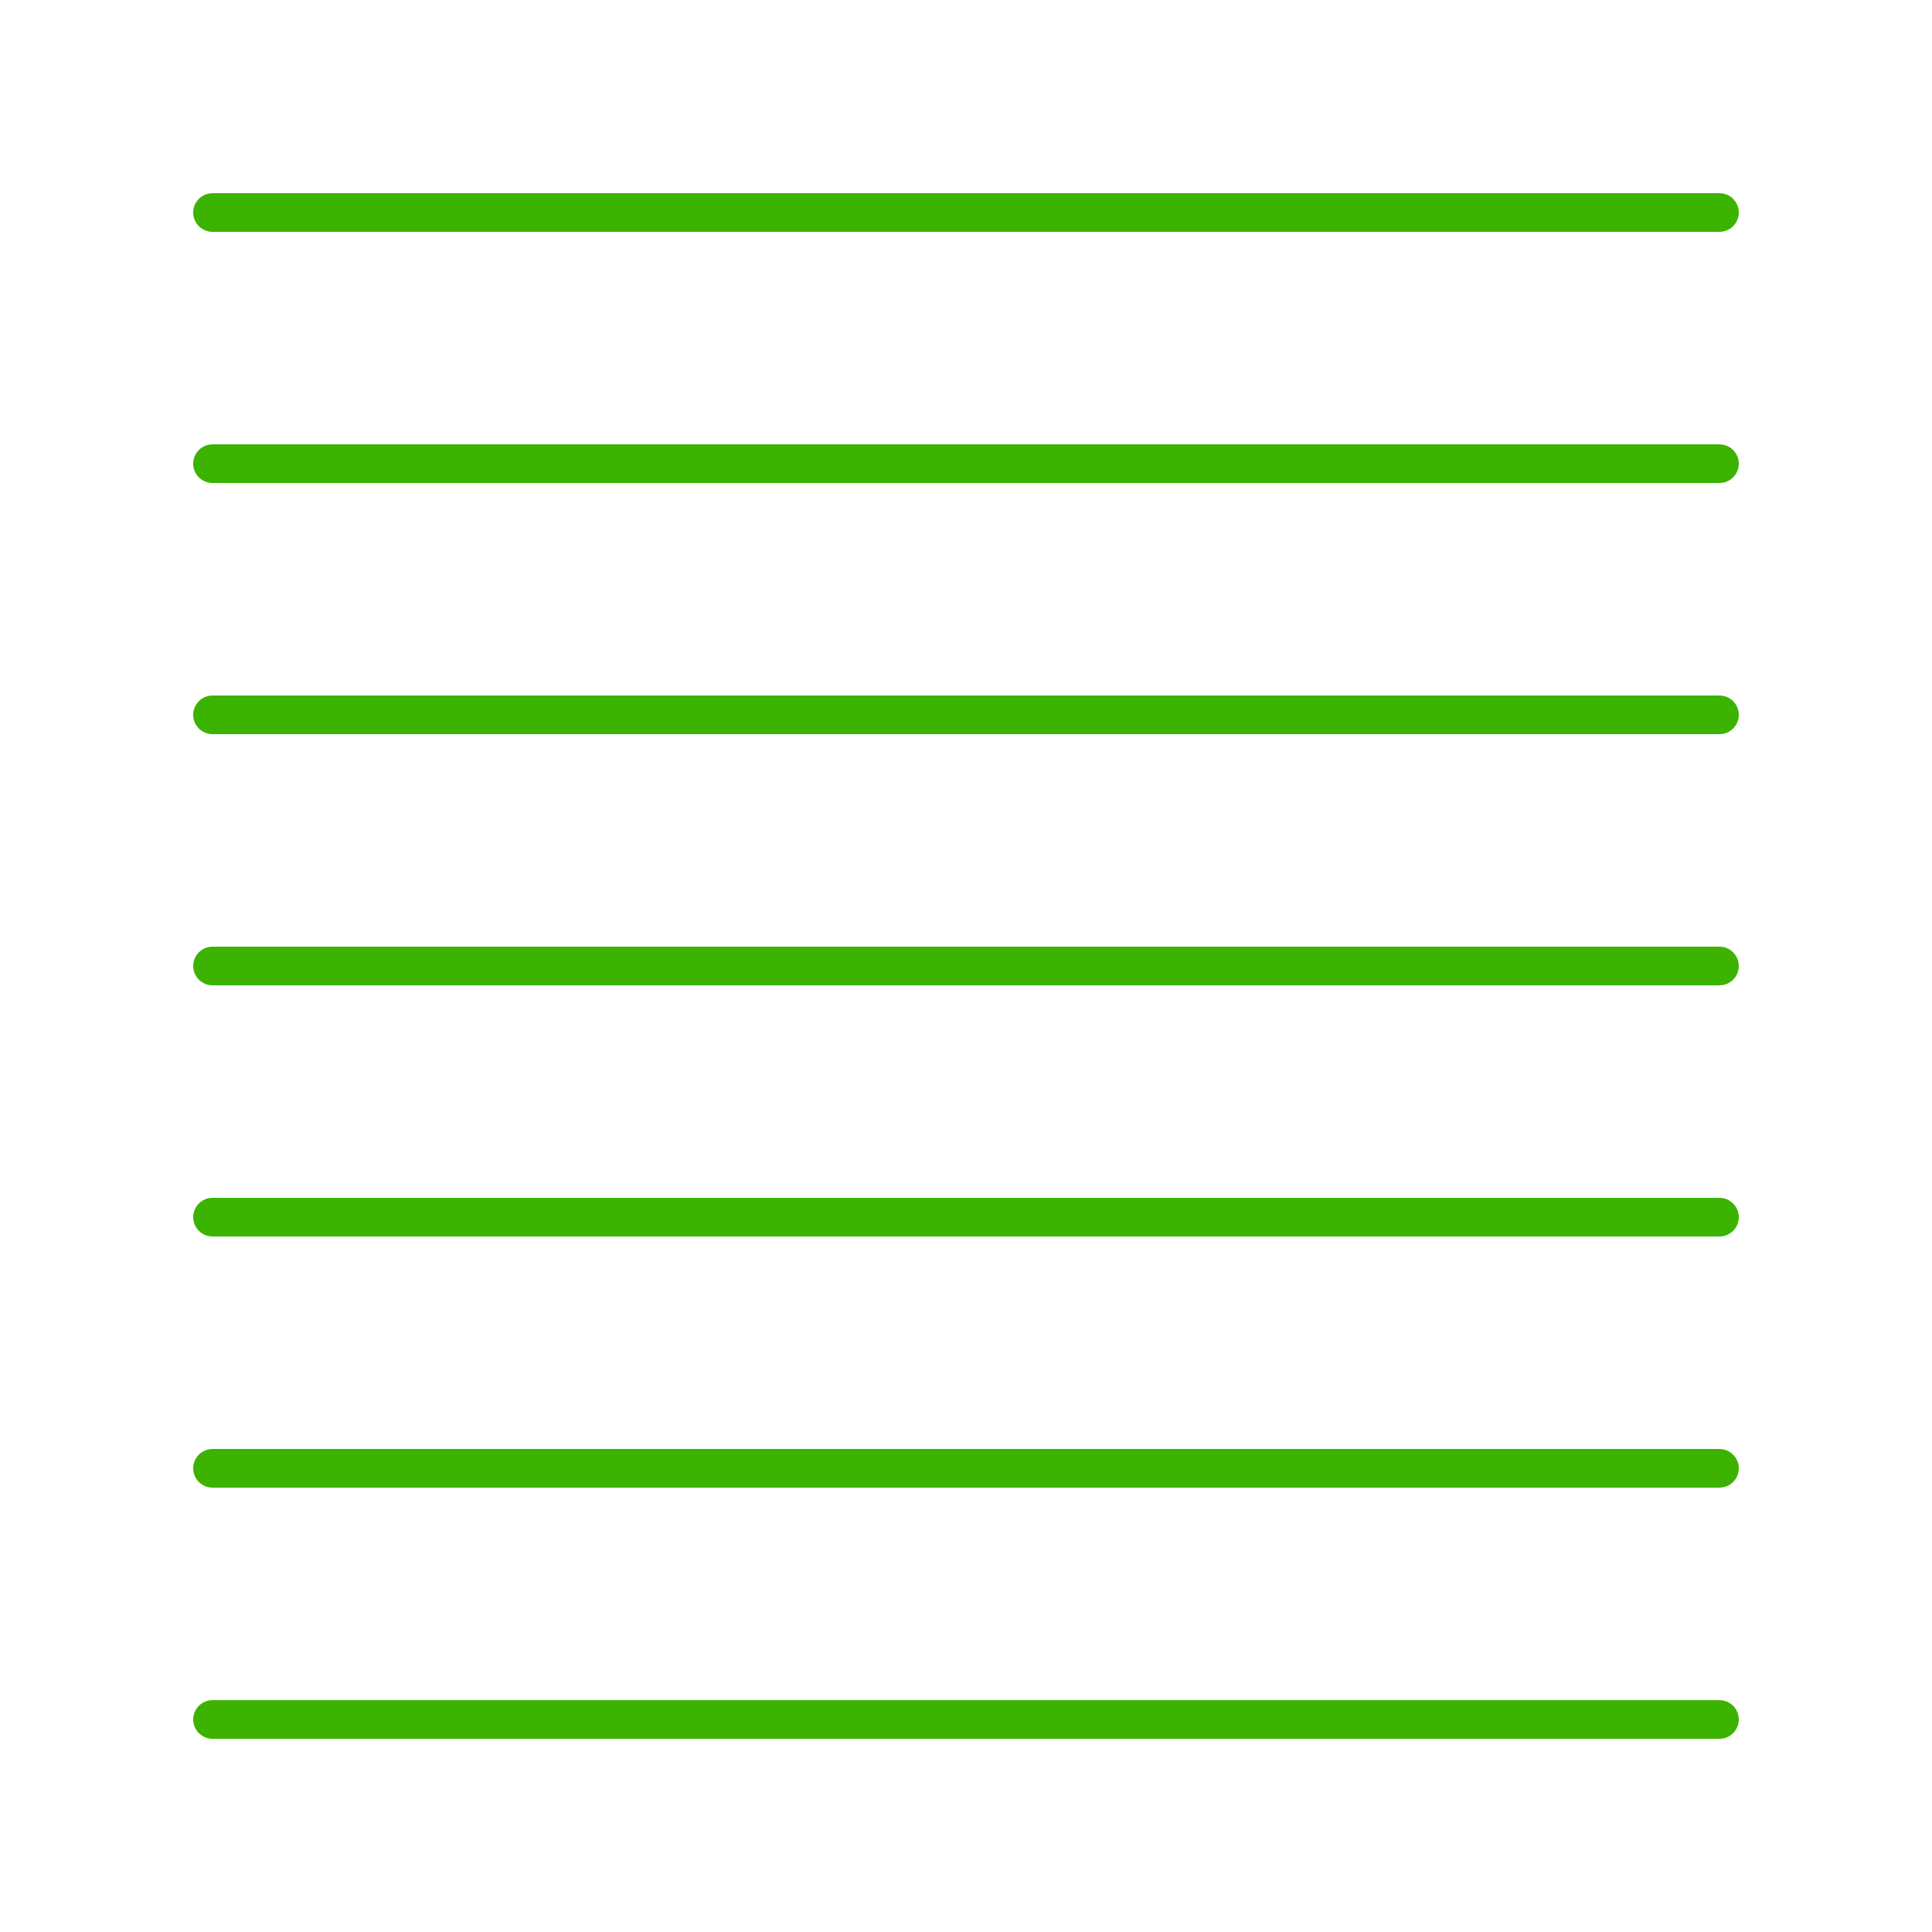
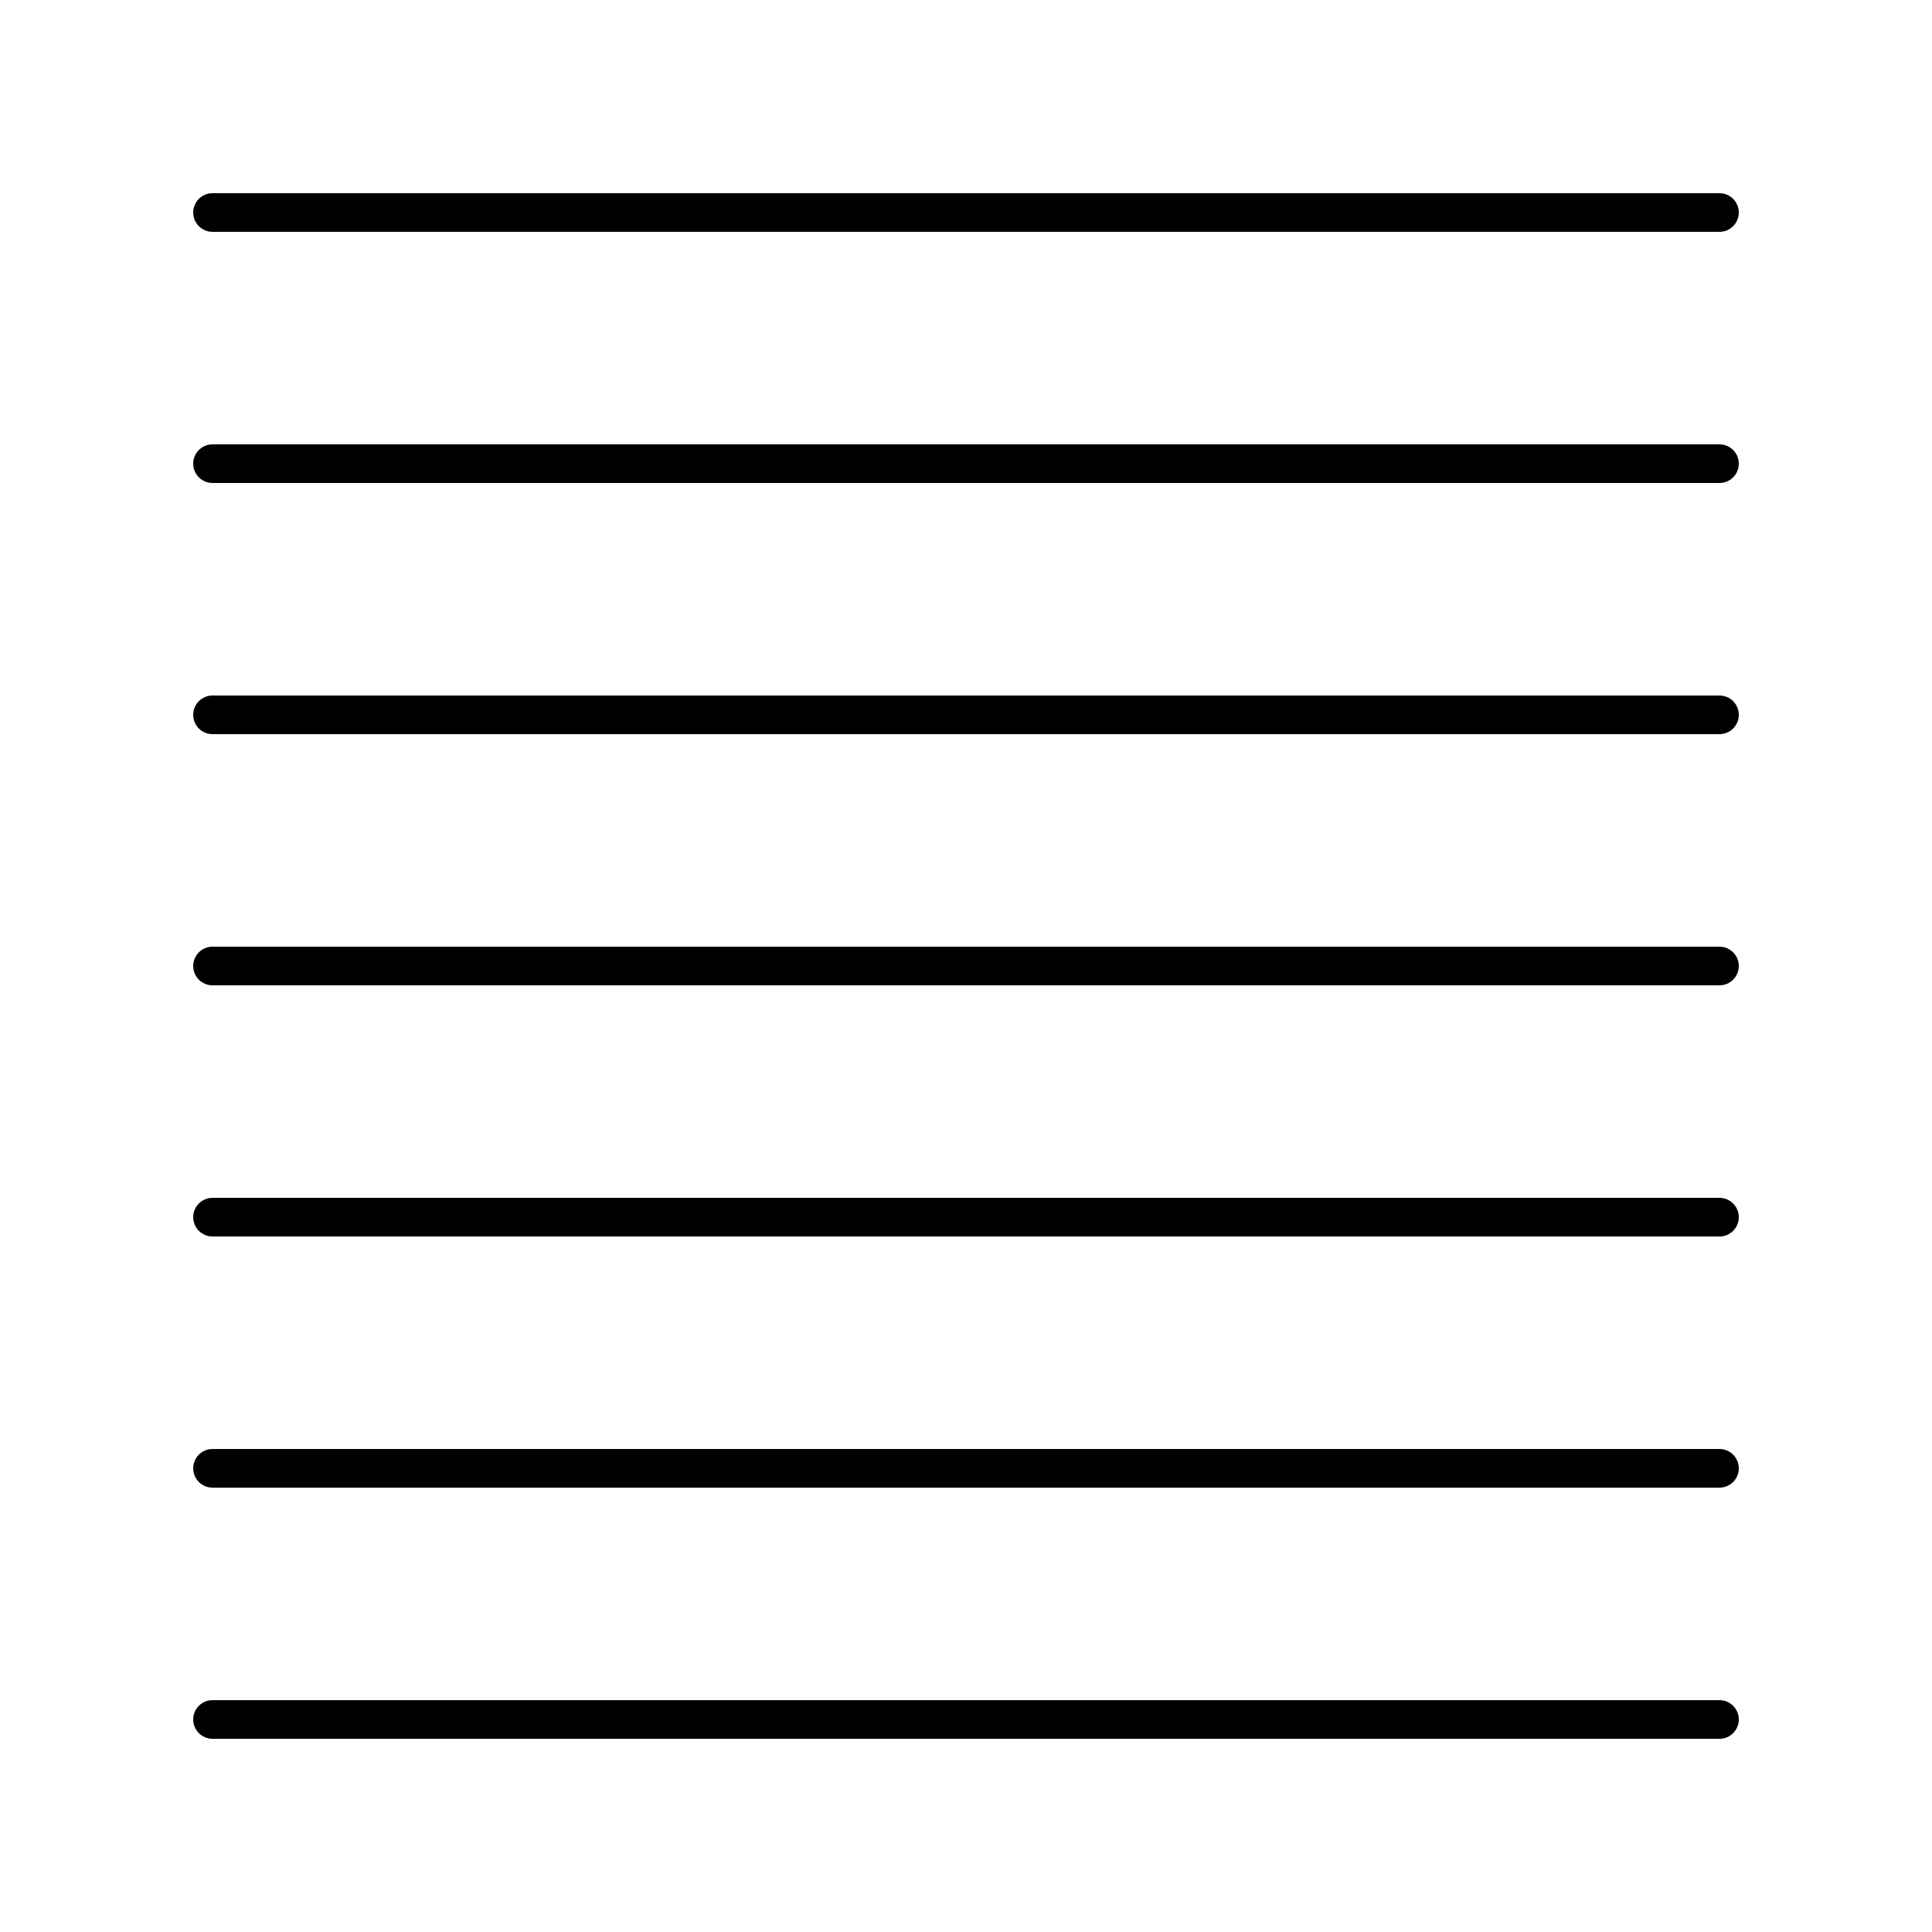
- <svg xmlns="http://www.w3.org/2000/svg" height="100px" width="100px" fill="#3bb300" version="1.1" x="0px" y="0px" viewBox="0 0 100 100" style="enable-background:new 0 0 100 100;" xml:space="preserve">
+ <svg xmlns="http://www.w3.org/2000/svg" height="100px" width="100px" fill="#000000" version="1.1" x="0px" y="0px" viewBox="0 0 100 100" style="enable-background:new 0 0 100 100;" xml:space="preserve">
  <path d="M89,10H11c-0.552,0-1,0.448-1,1s0.448,1,1,1h78c0.552,0,1-0.448,1-1S89.552,10,89,10z" />
  <path d="M89,36H11c-0.552,0-1,0.448-1,1s0.448,1,1,1h78c0.552,0,1-0.448,1-1S89.552,36,89,36z" />
  <path d="M89,23H11c-0.552,0-1,0.448-1,1s0.448,1,1,1h78c0.552,0,1-0.448,1-1S89.552,23,89,23z" />
  <path d="M89,49H11c-0.552,0-1,0.448-1,1s0.448,1,1,1h78c0.552,0,1-0.448,1-1S89.552,49,89,49z" />
  <path d="M89,75H11c-0.552,0-1,0.448-1,1s0.448,1,1,1h78c0.552,0,1-0.448,1-1S89.552,75,89,75z" />
  <path d="M89,62H11c-0.552,0-1,0.448-1,1s0.448,1,1,1h78c0.552,0,1-0.448,1-1S89.552,62,89,62z" />
  <path d="M89,88H11c-0.552,0-1,0.448-1,1s0.448,1,1,1h78c0.552,0,1-0.448,1-1S89.552,88,89,88z" />
</svg>
